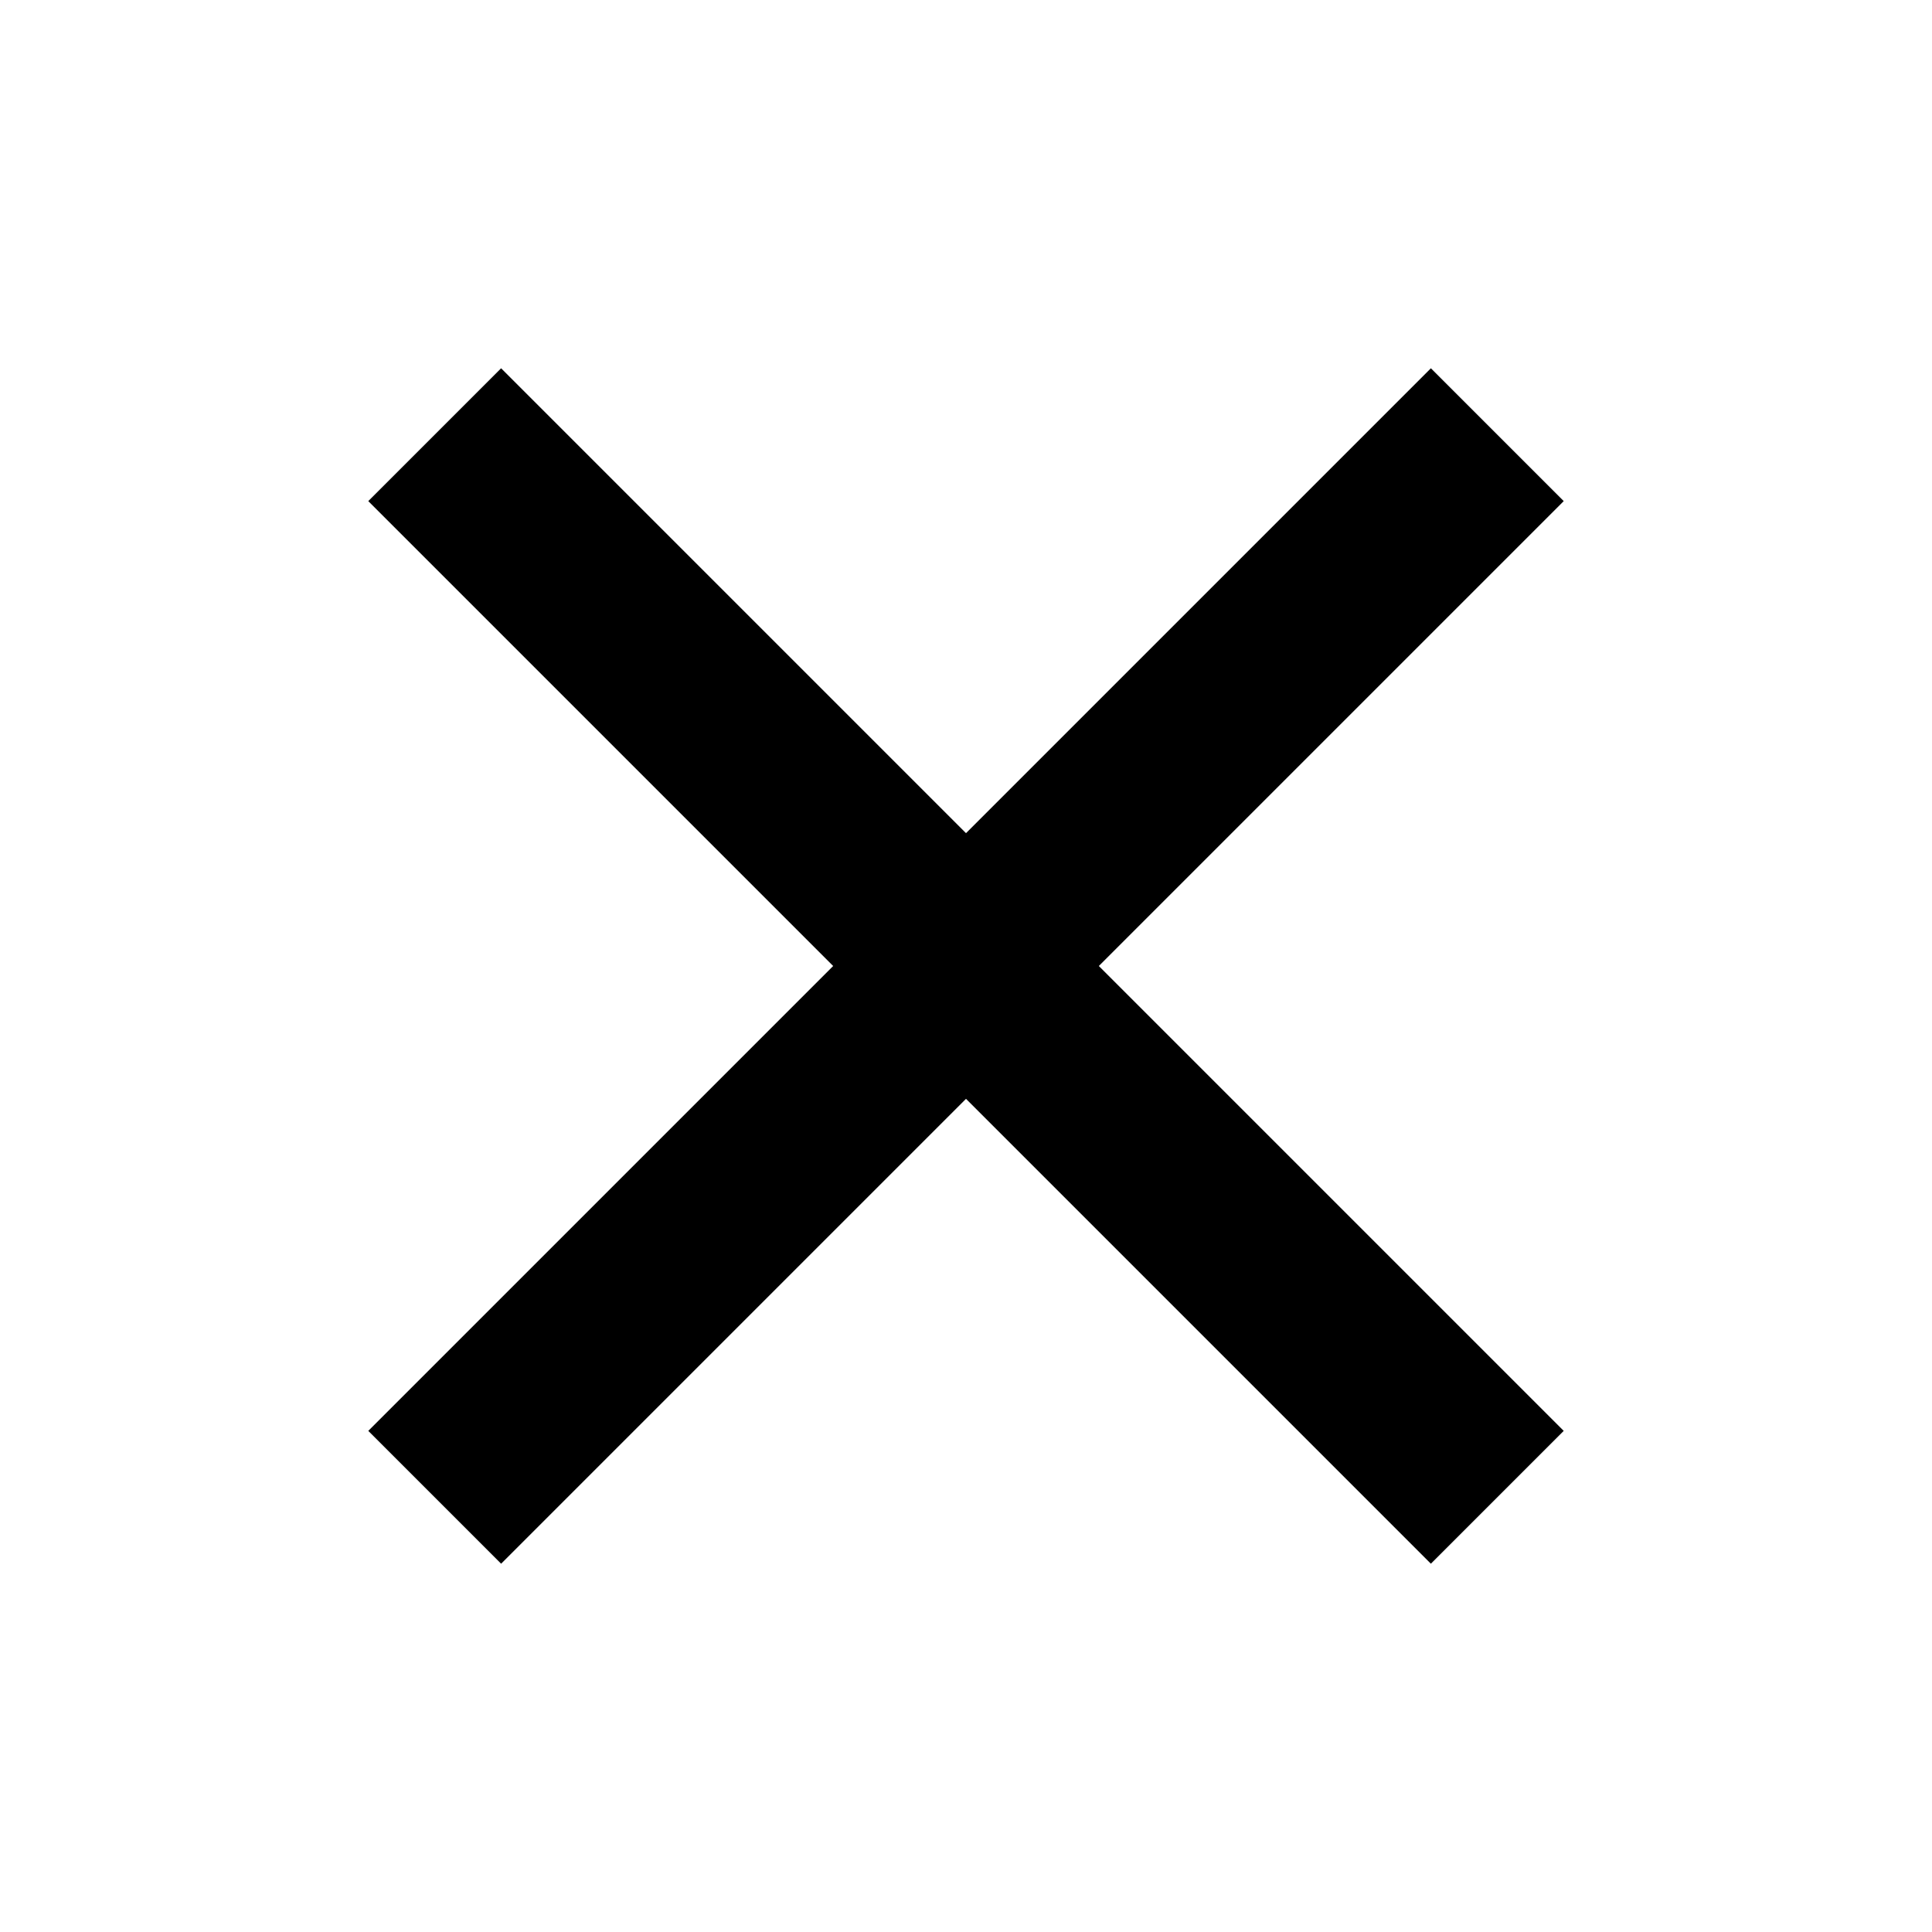
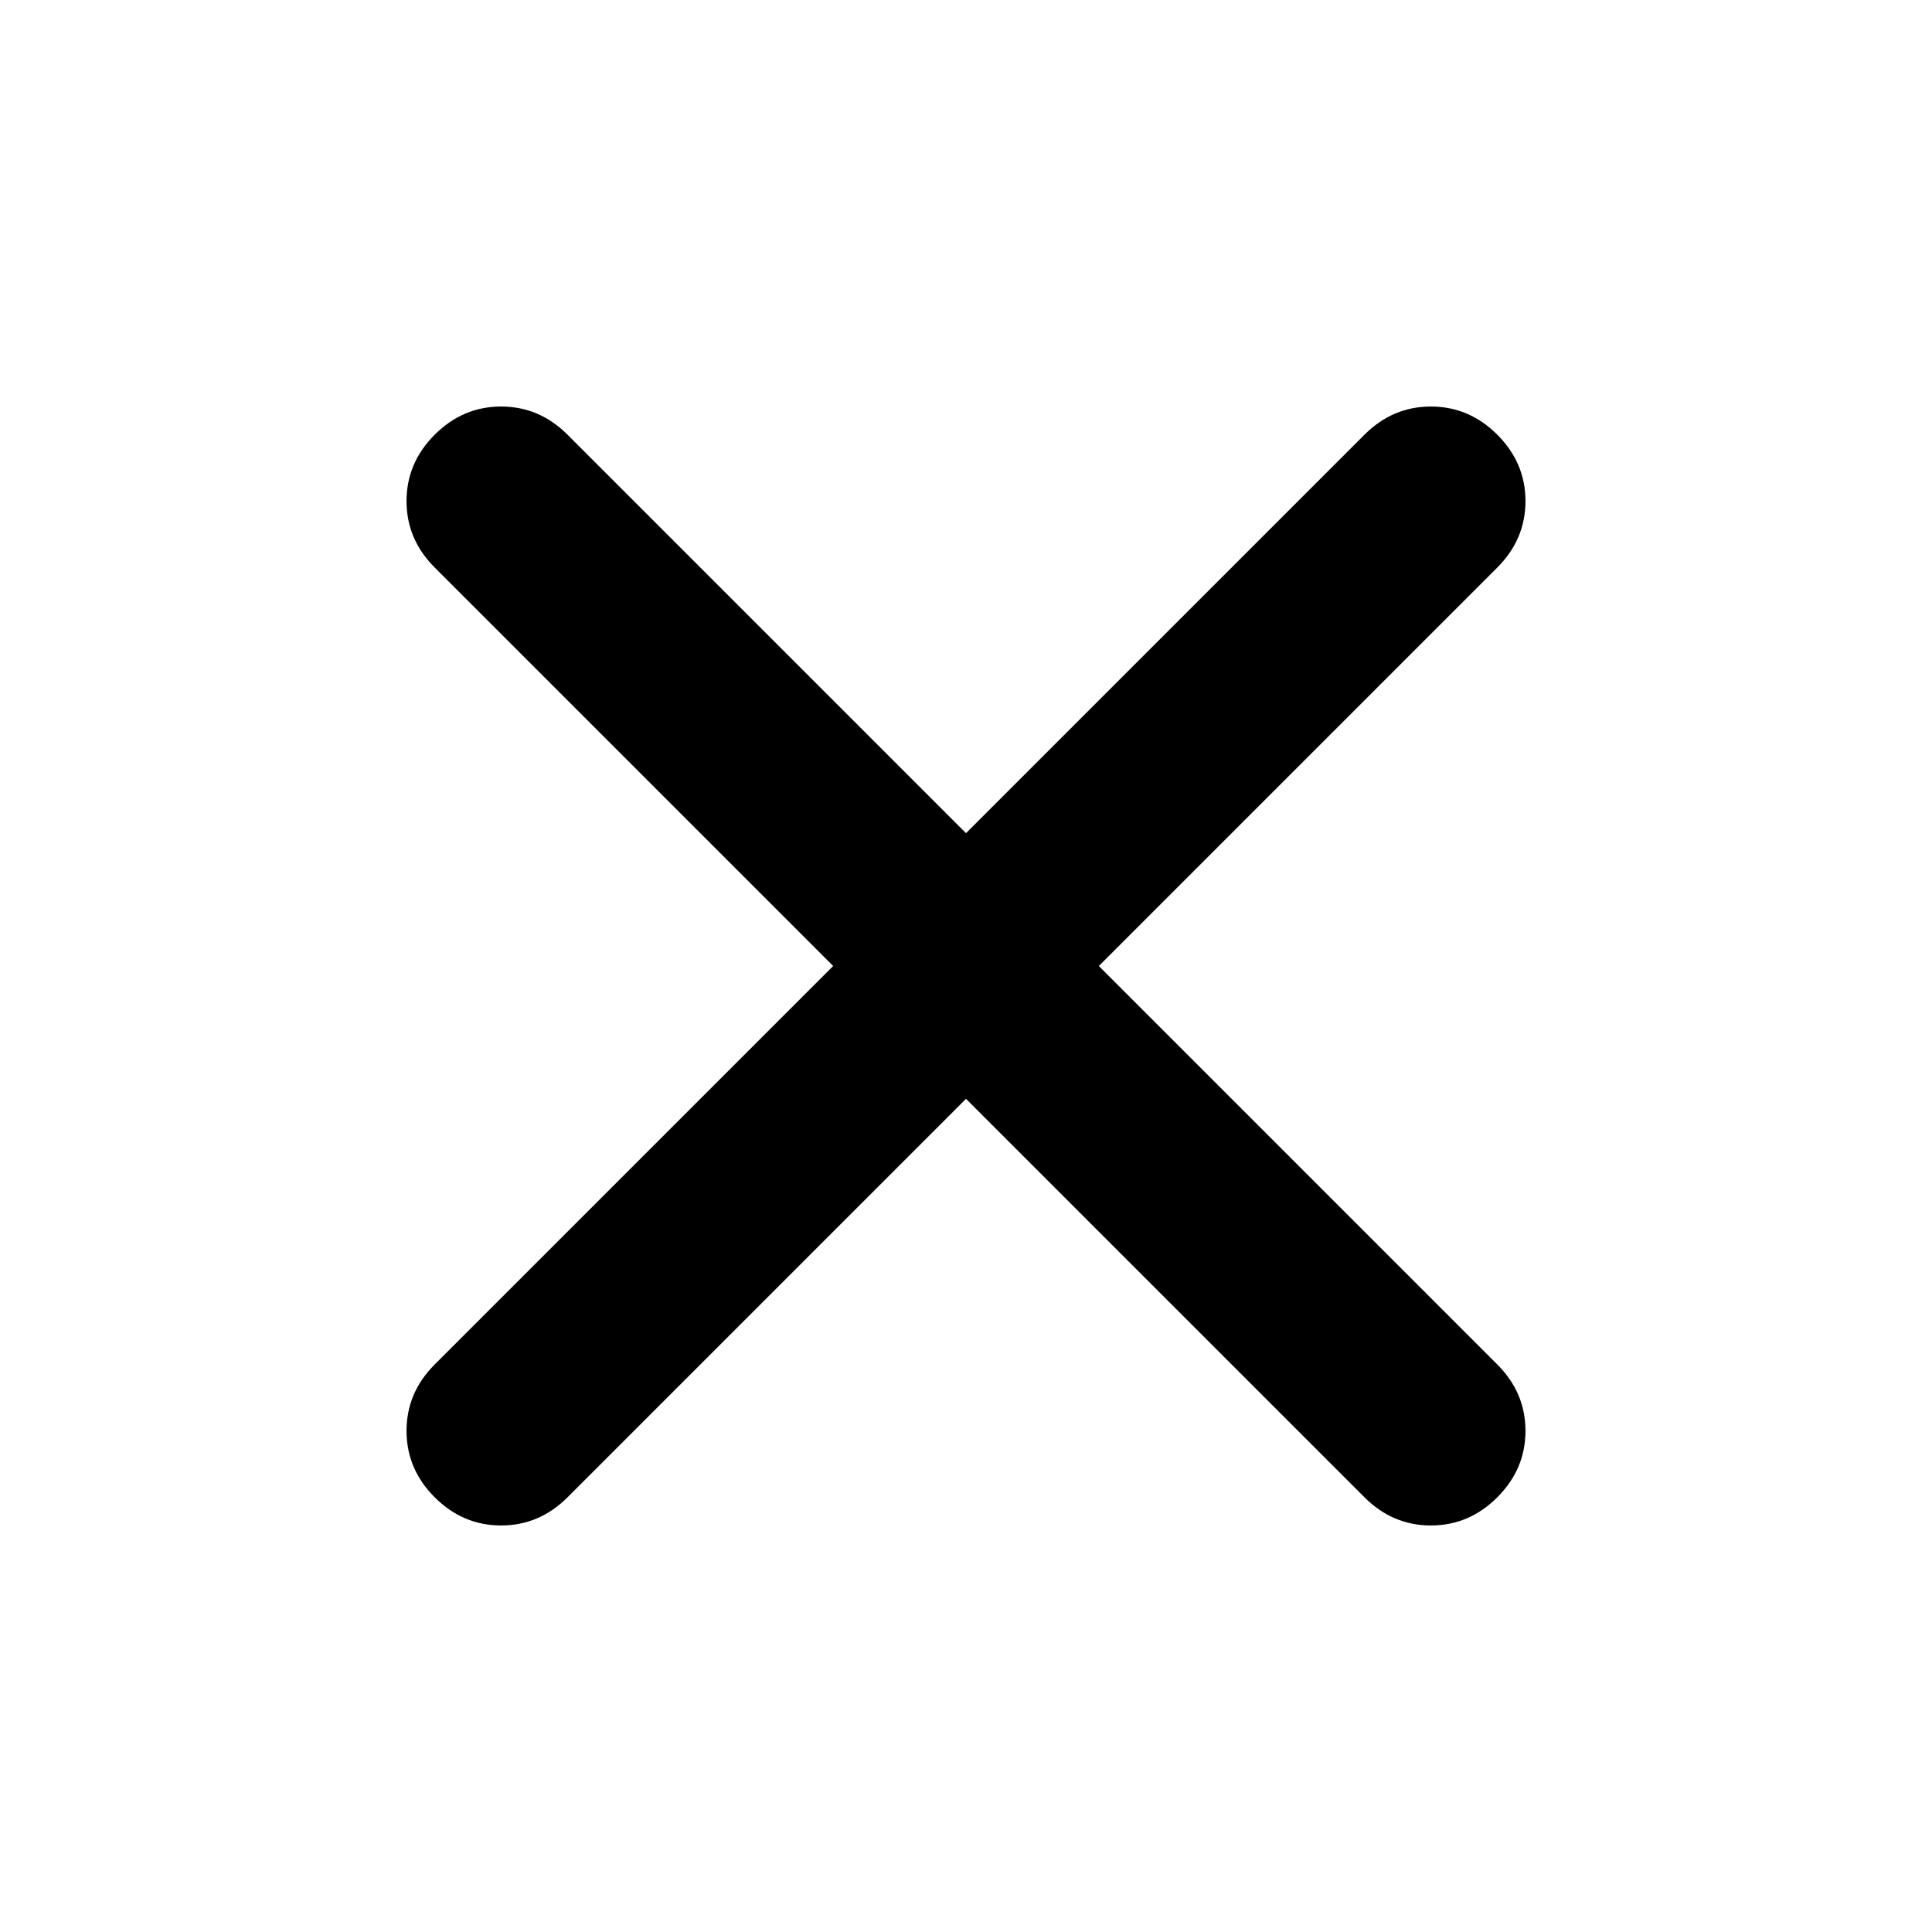
<svg xmlns="http://www.w3.org/2000/svg" height="48" viewBox="0 -960 960 960" width="48">
-   <path d="m249-183-66-66 231-231-231-231 66-66 231 231 231-231 66 66-231 231 231 231-66 66-231-231-231 231Z" />
+   <path d="M480-414 282-216q-14 14-33 14t-33-14q-14-14-14-33t14-33l198-198-198-198q-14-14-14-33t14-33q14-14 33-14t33 14l198 198 198-198q14-14 33-14t33 14q14 14 14 33t-14 33L546-480l198 198q14 14 14 33t-14 33q-14 14-33 14t-33-14L480-414Z" />
</svg>
